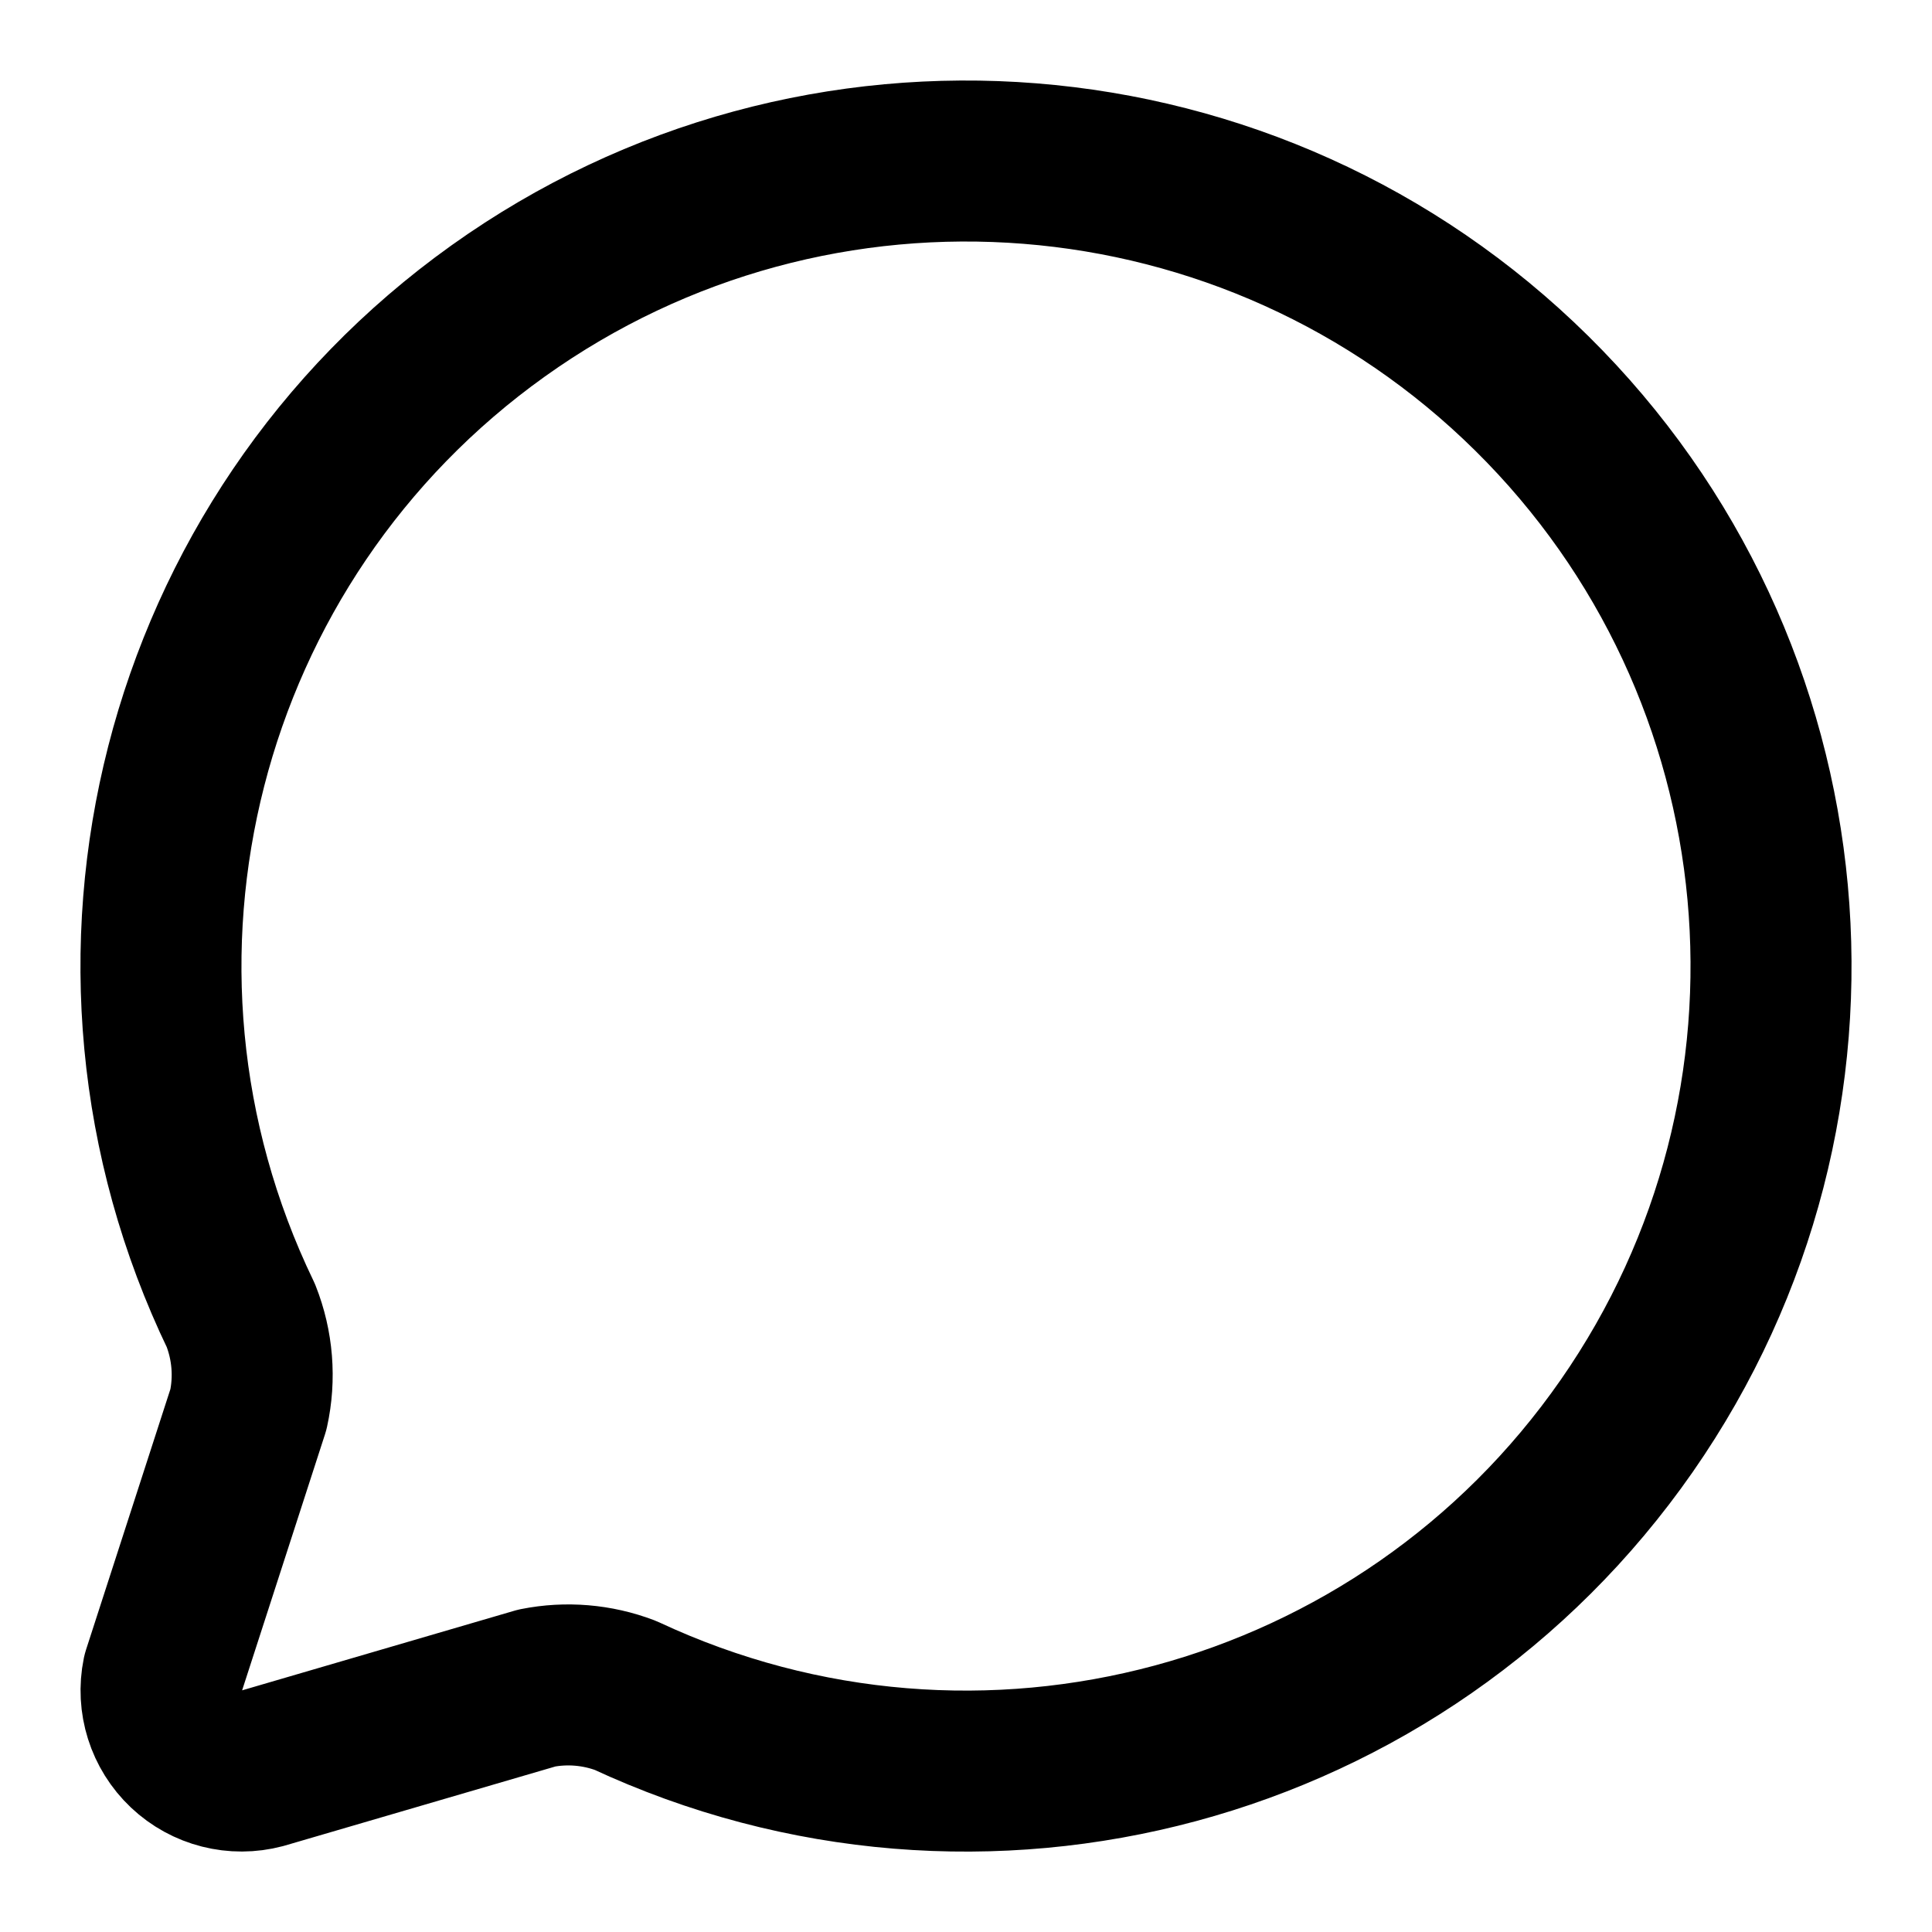
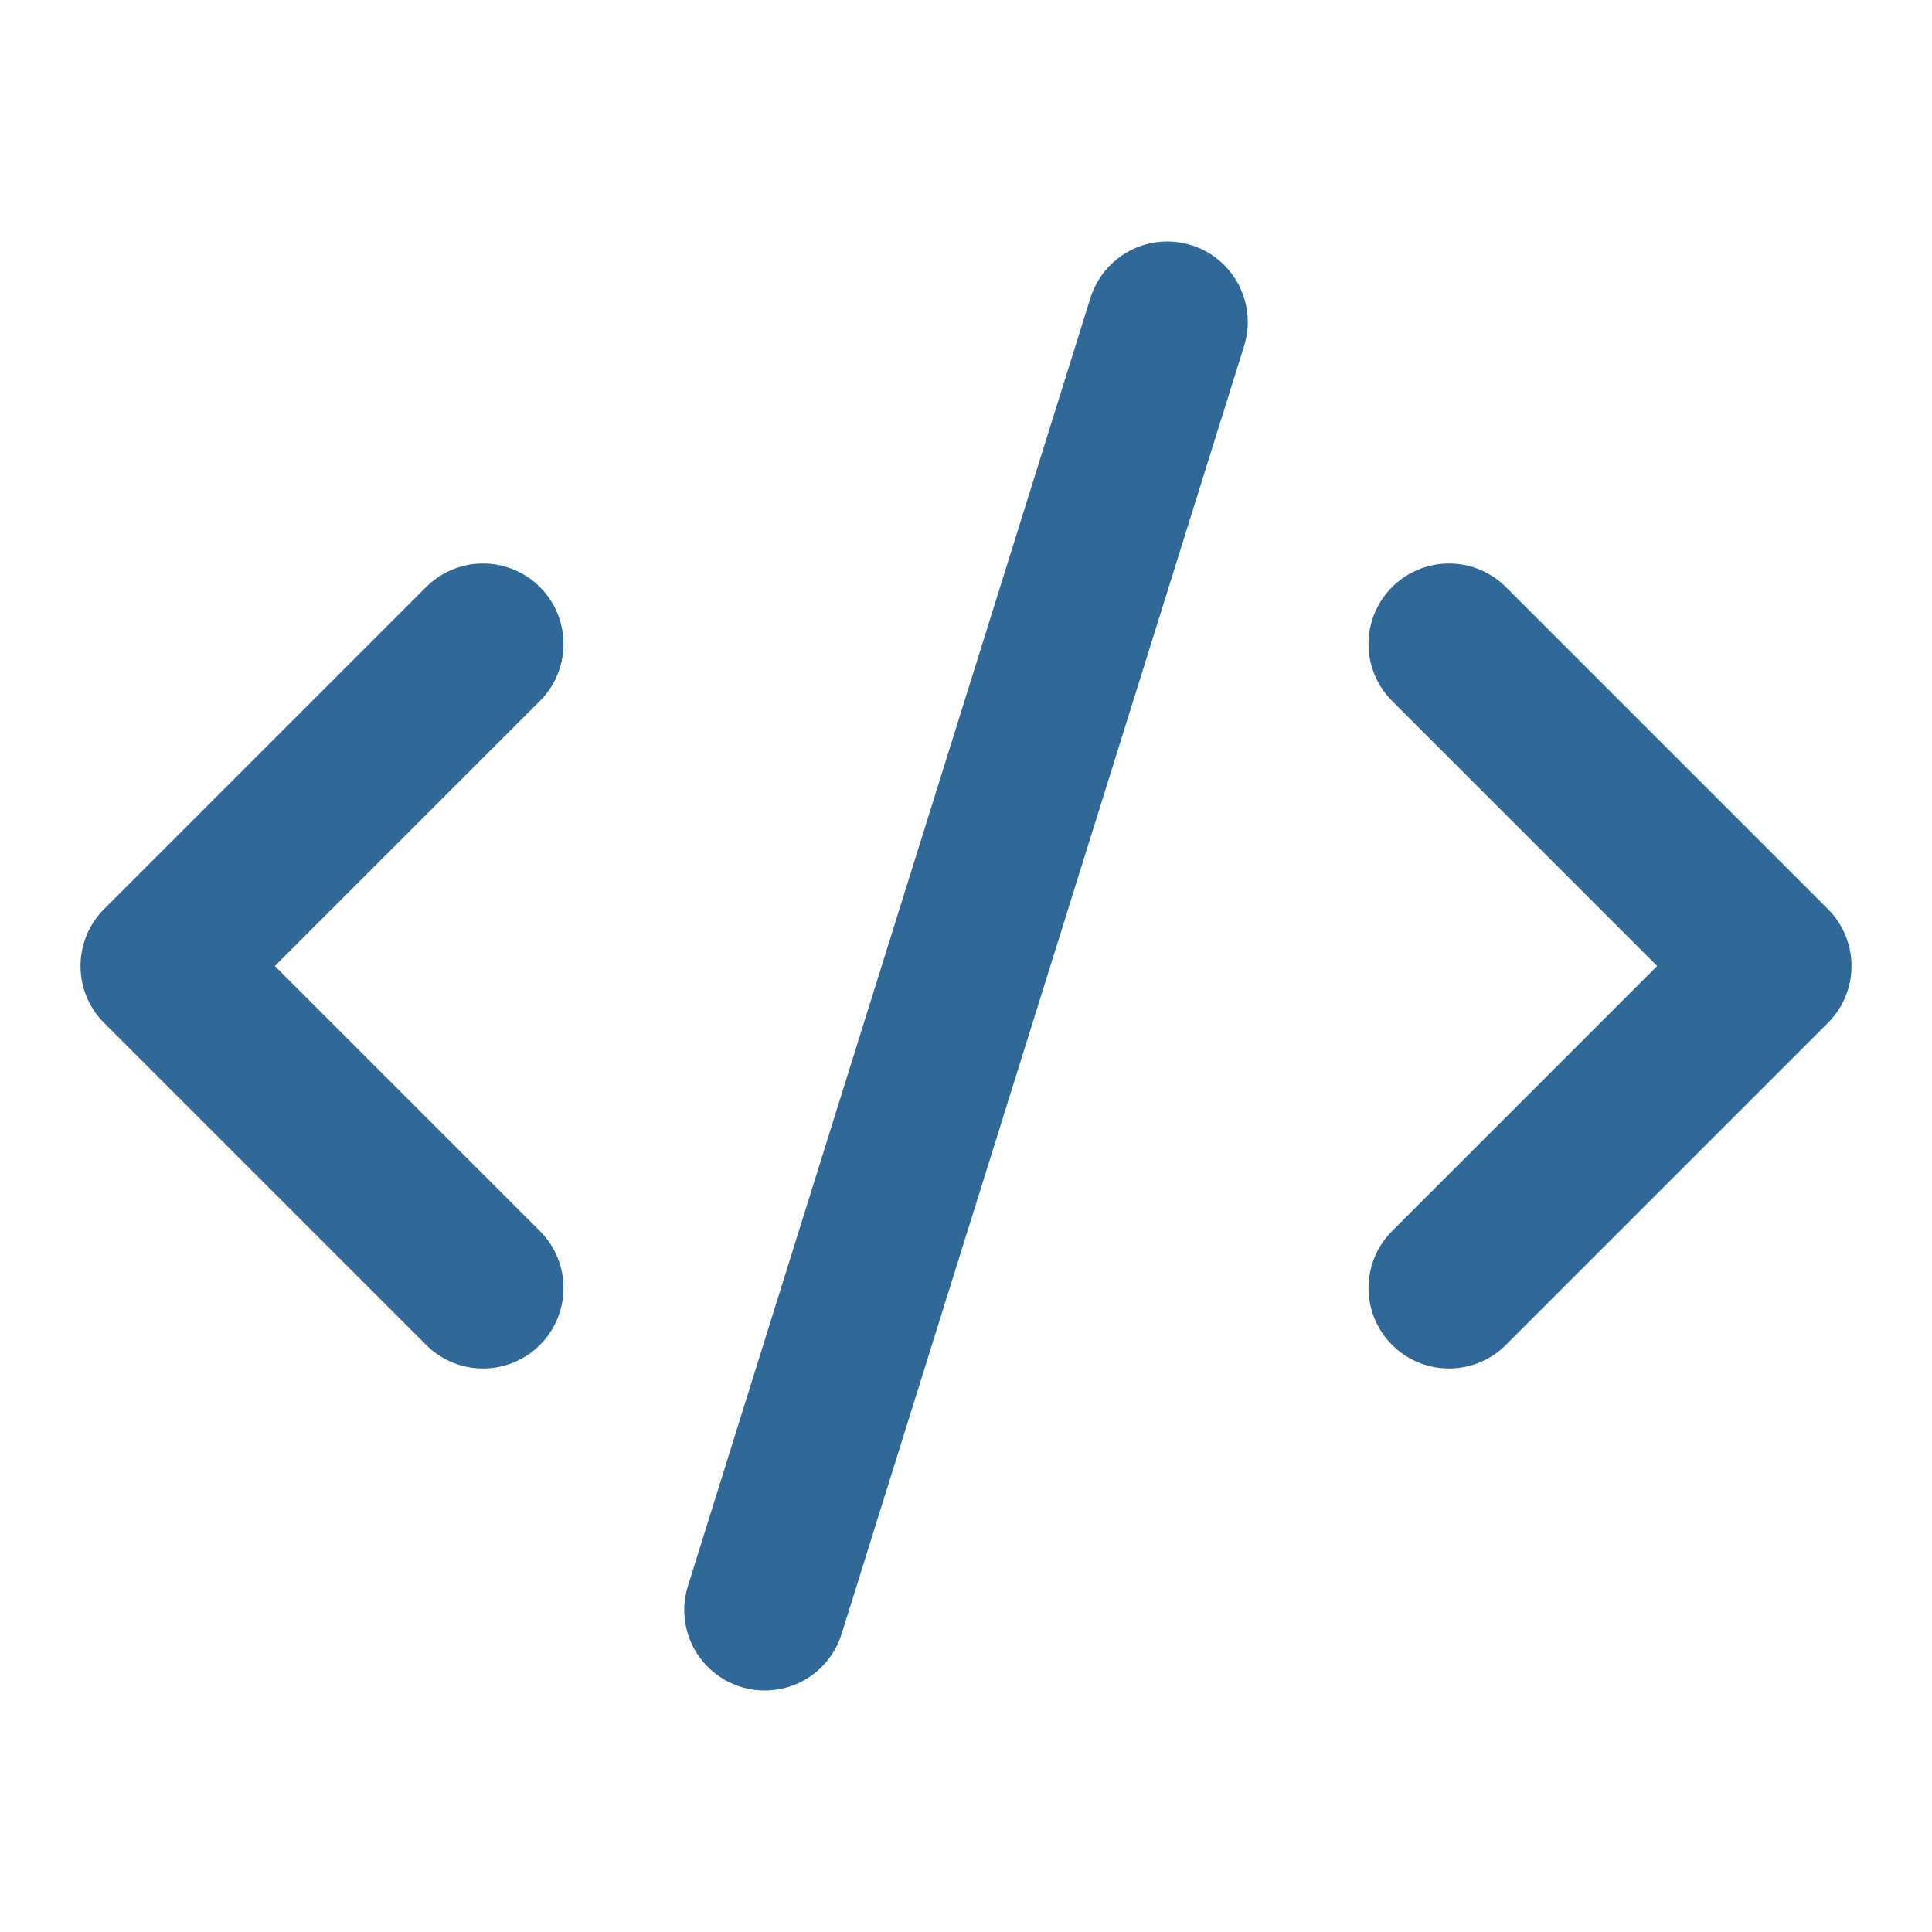
- <svg xmlns="http://www.w3.org/2000/svg" class="lucide lucide-message-circle" width="24" height="24" viewBox="0 0 24 24" fill="none" stroke="currentColor" stroke-width="2" stroke-linecap="round" stroke-linejoin="round">
-   <path d="M2.992 16.342a2 2 0 0 1 .094 1.167l-1.065 3.29a1 1 0 0 0 1.236 1.168l3.413-.998a2 2 0 0 1 1.099.092 10 10 0 1 0-4.777-4.719" />
+ <svg xmlns="http://www.w3.org/2000/svg" class="lucide lucide-code-2" width="24" height="24" viewBox="0 0 24 24" fill="none" stroke="#306998" stroke-width="2" stroke-linecap="round" stroke-linejoin="round">
+   <path d="m18 16 4-4-4-4" />
+   <path d="m6 8-4 4 4 4" />
+   <path d="m14.5 4-5 16" />
</svg>
